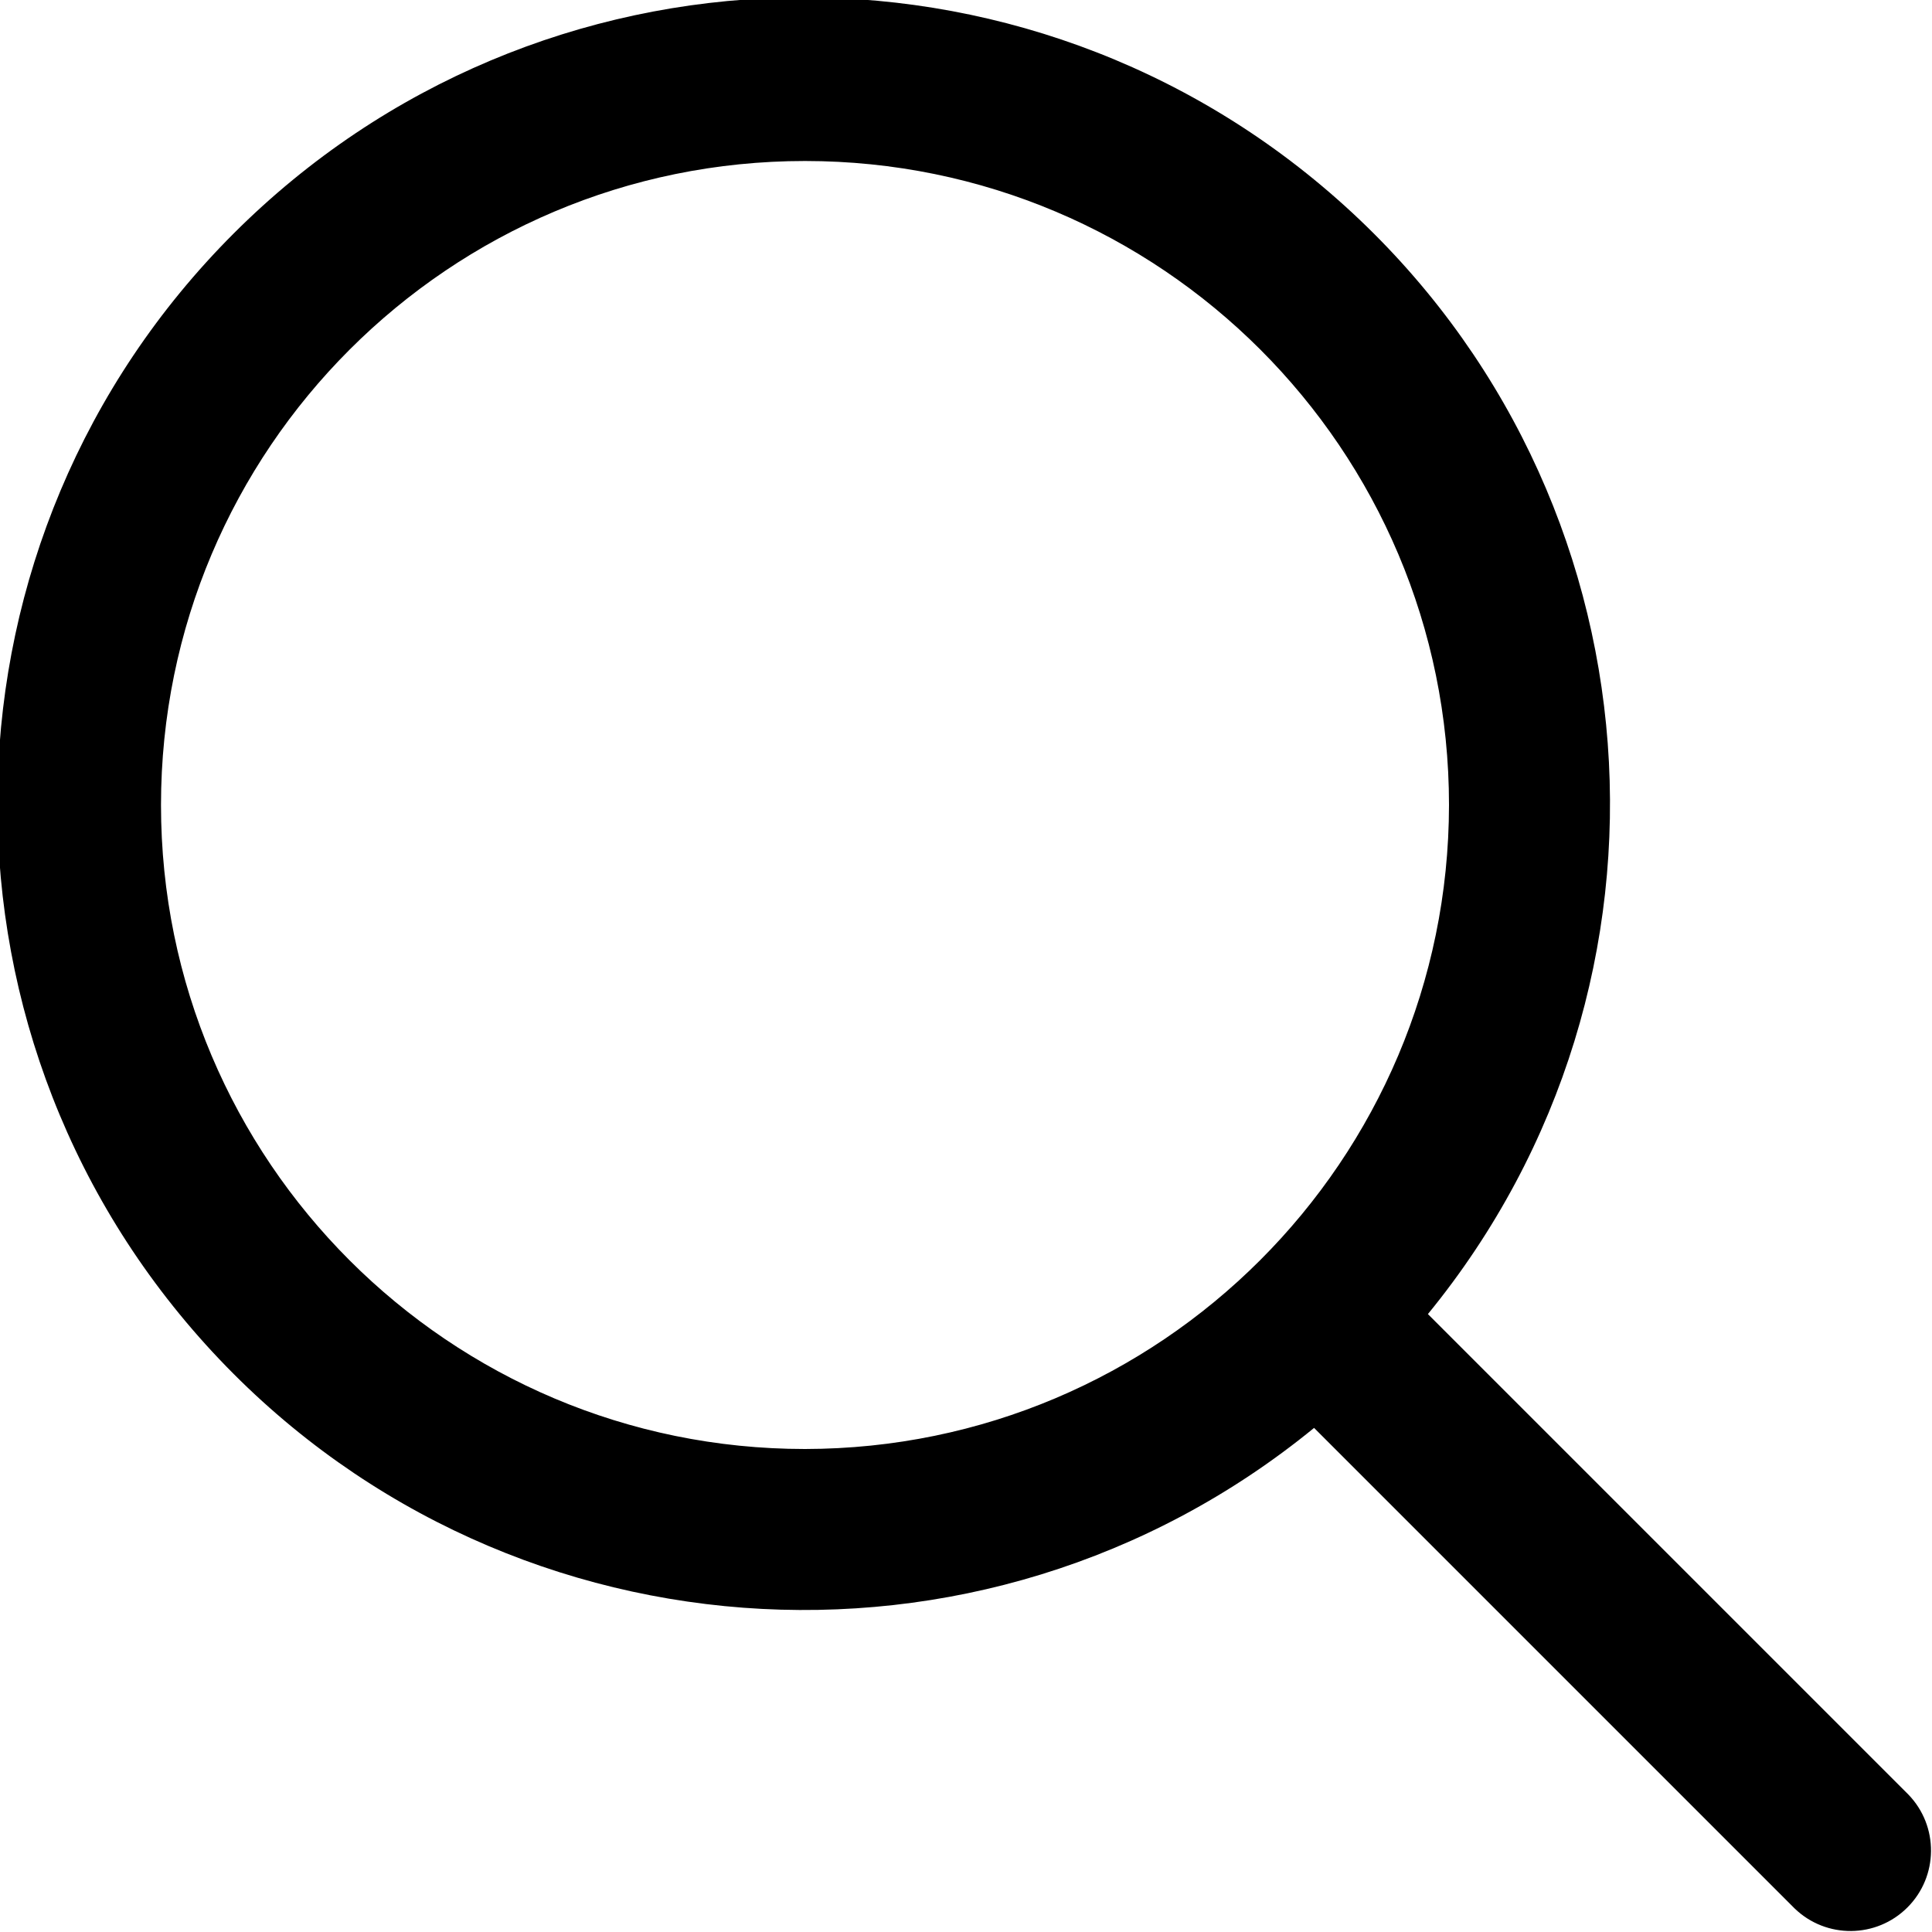
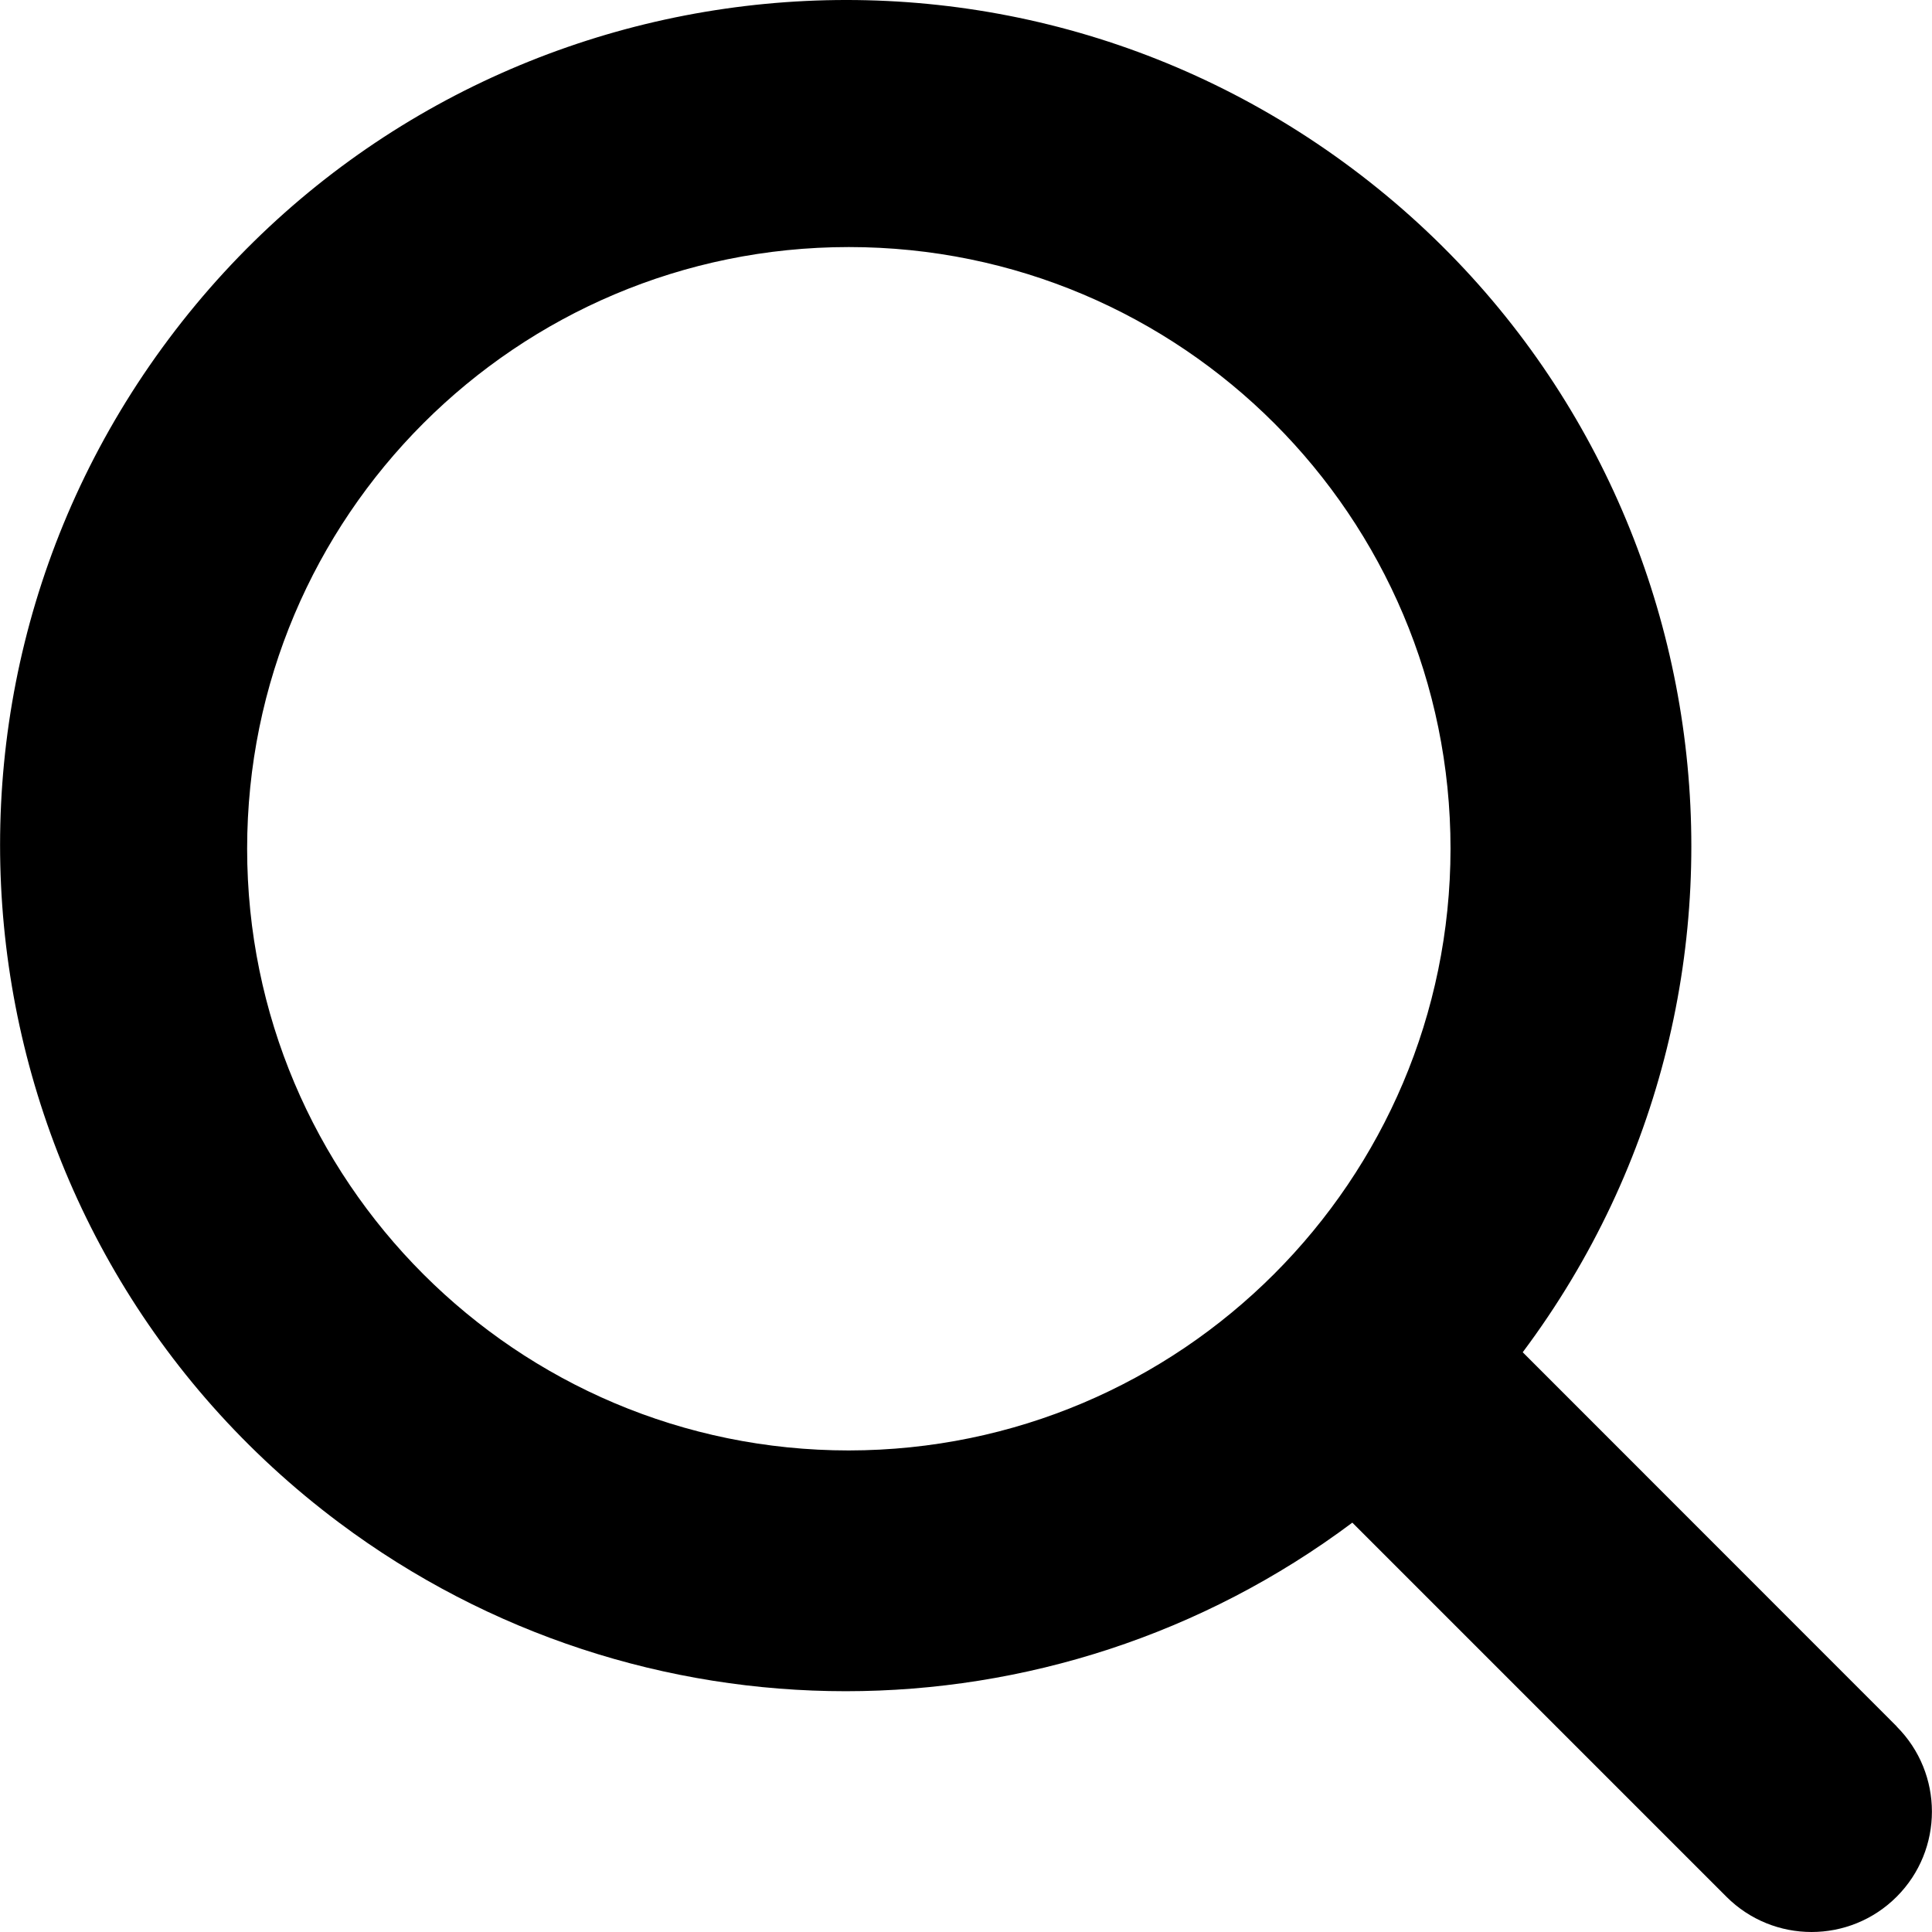
- <svg xmlns="http://www.w3.org/2000/svg" id="Outline" viewBox="0 0 24 24" width="512" height="512">
-   <path d="M23.707,22.293l-5.969-5.969a10.016,10.016,0,1,0-1.414,1.414l5.969,5.969a1,1,0,0,0,1.414-1.414ZM10,18a8,8,0,1,1,8-8A8.009,8.009,0,0,1,10,18Z" />
+ <svg xmlns="http://www.w3.org/2000/svg" version="1.1" id="Capa_1" x="0px" y="0px" viewBox="0 0 513.749 513.749" style="enable-background:new 0 0 513.749 513.749;" xml:space="preserve" width="512" height="512">
+   <g>
+     <path d="M504.352,459.061l-99.435-99.477c74.402-99.427,54.115-240.344-45.312-314.746S119.261-9.277,44.859,90.15   S-9.256,330.494,90.171,404.896c79.868,59.766,189.565,59.766,269.434,0l99.477,99.477c12.501,12.501,32.769,12.501,45.269,0   c12.501-12.501,12.501-32.769,0-45.269L504.352,459.061z M225.717,385.696c-88.366,0-160-71.634-160-160s71.634-160,160-160   s160,71.634,160,160C385.623,314.022,314.044,385.602,225.717,385.696z" />
+   </g>
</svg>
